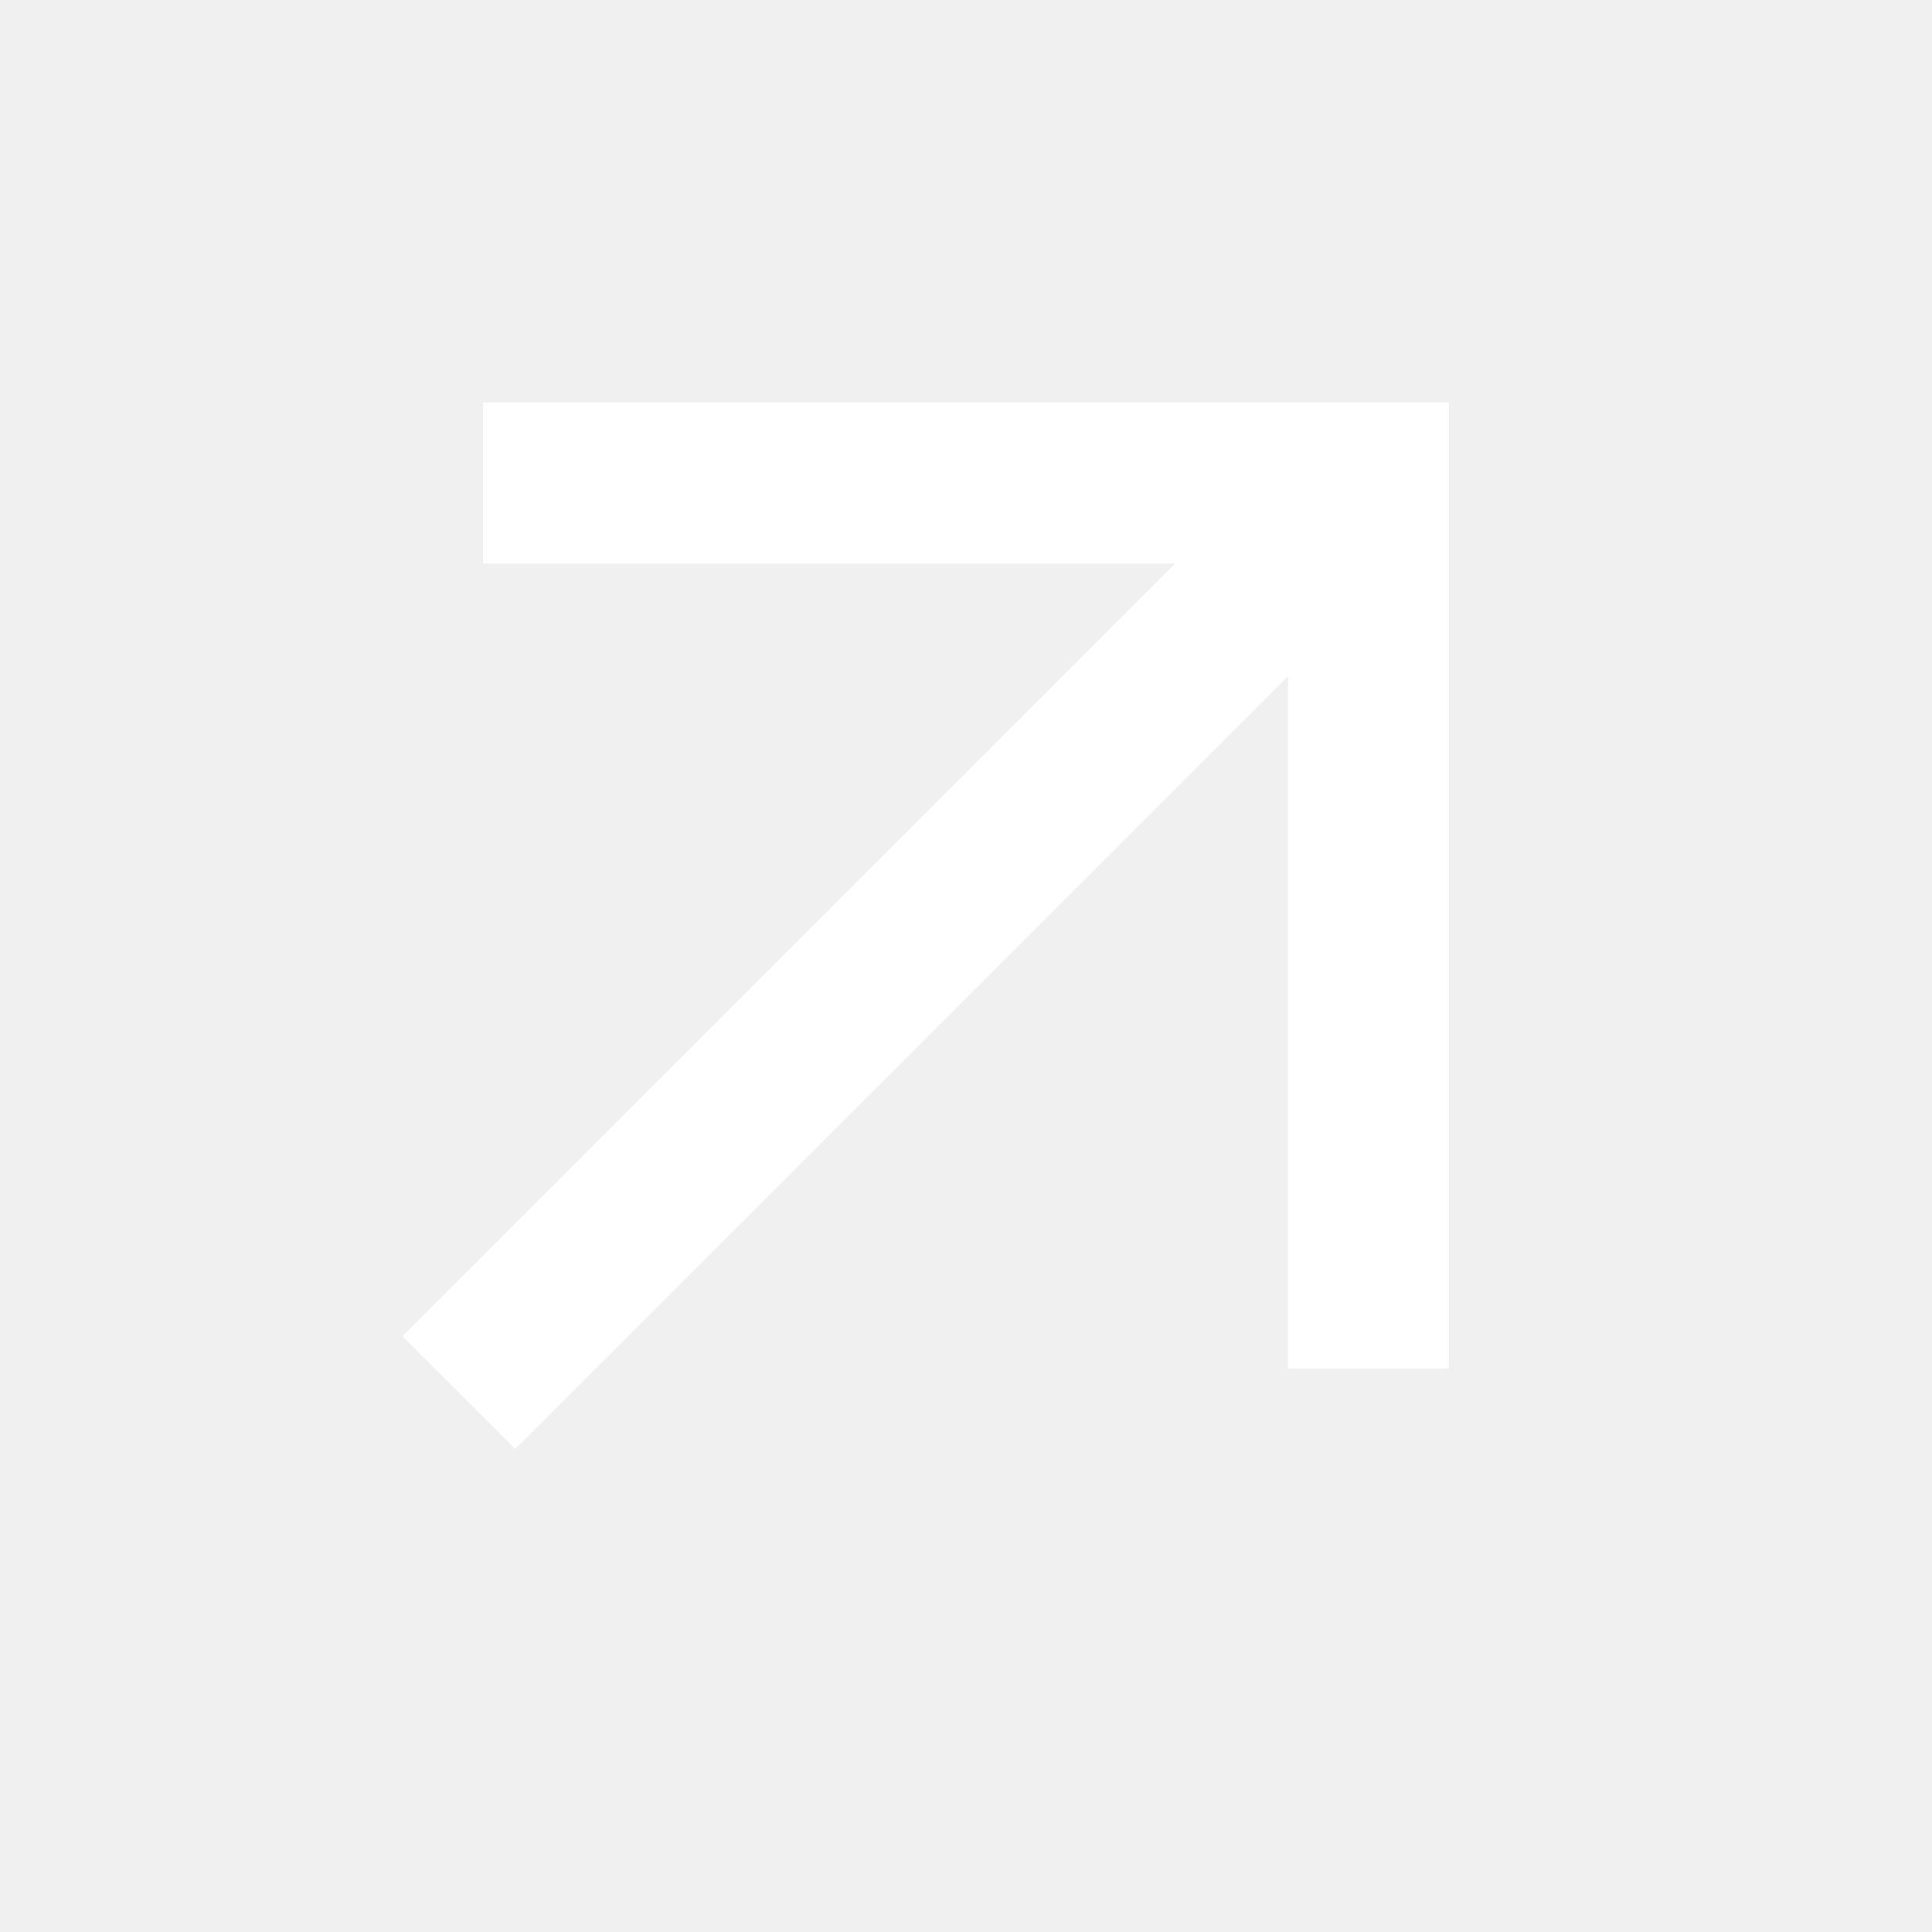
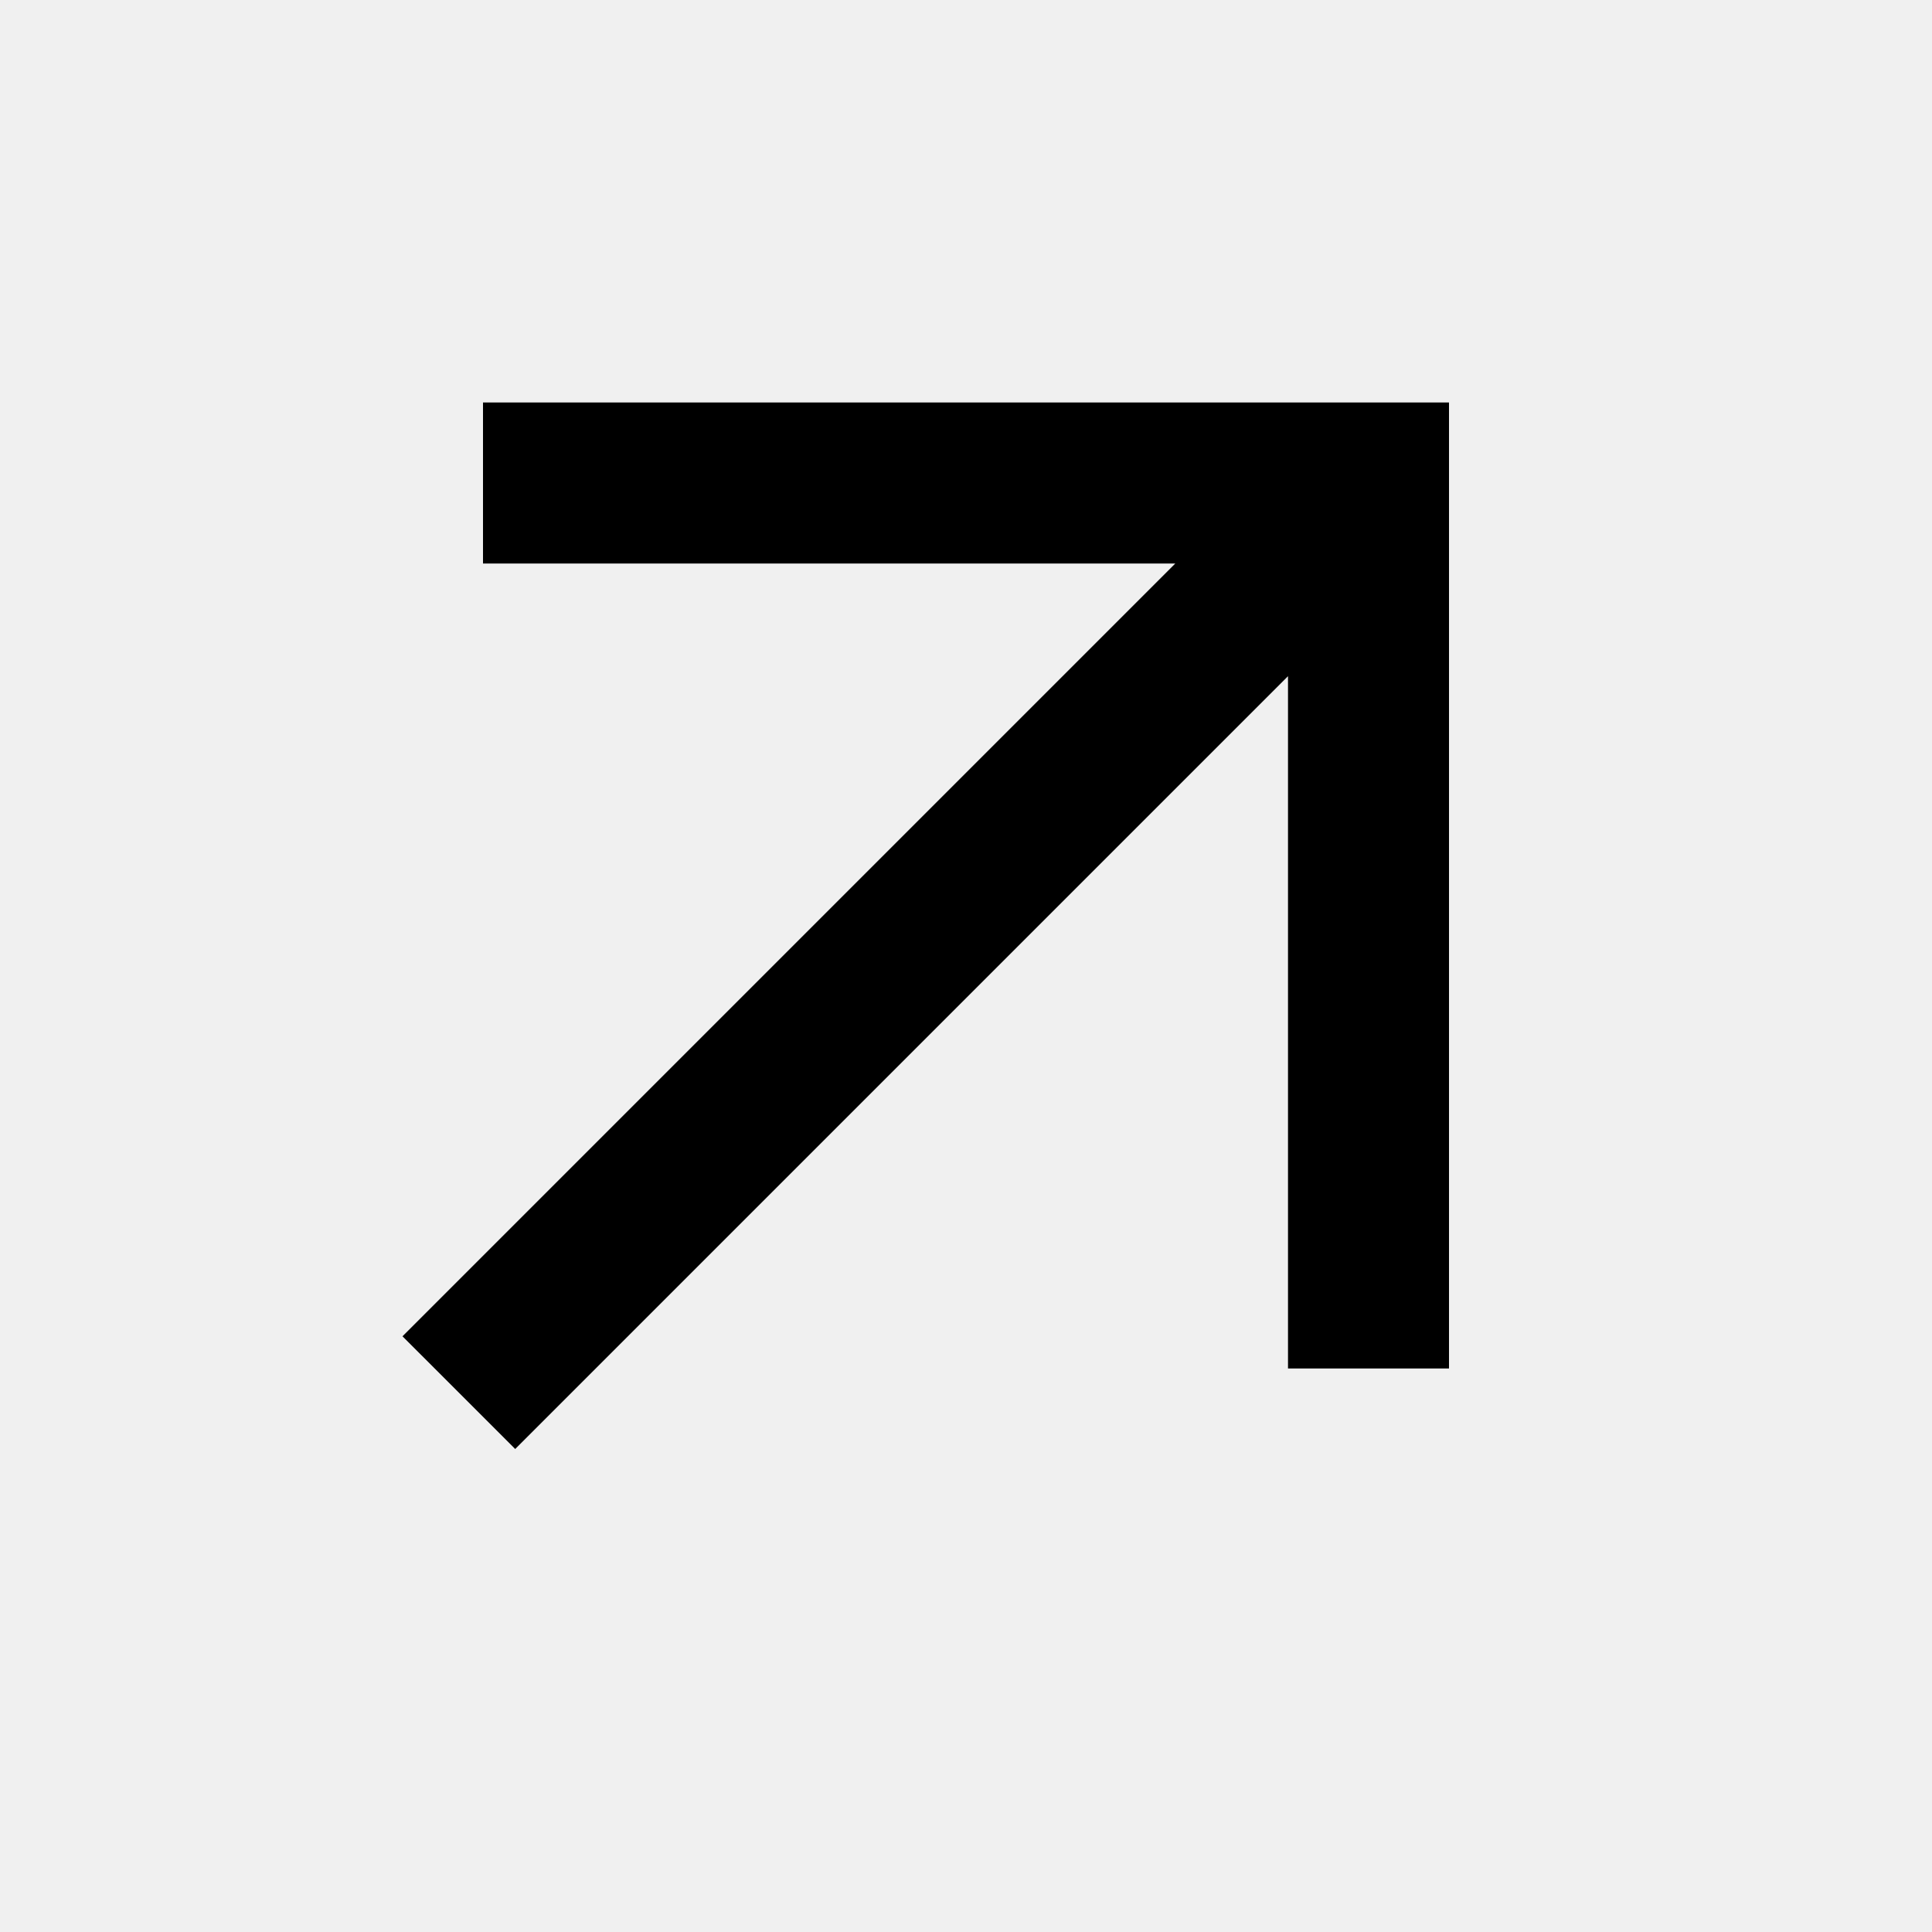
<svg xmlns="http://www.w3.org/2000/svg" width="24" height="24" viewBox="0 0 24 24" fill="none">
  <mask id="mask0_1_30" style="mask-type:alpha" maskUnits="userSpaceOnUse" x="0" y="0" width="24" height="24">
    <rect width="24" height="24" fill="#D9D9D9" />
  </mask>
  <g mask="url(#mask0_1_30)">
-     <path d="M6.4 18L5 16.6L14.6 7H6V5H18V17H16V8.4L6.4 18Z" fill="white" />
+     <path d="M6.4 18L5 16.6L14.6 7H6V5H18V17H16V8.4L6.4 18Z" fill="currentColor" />
  </g>
</svg>
